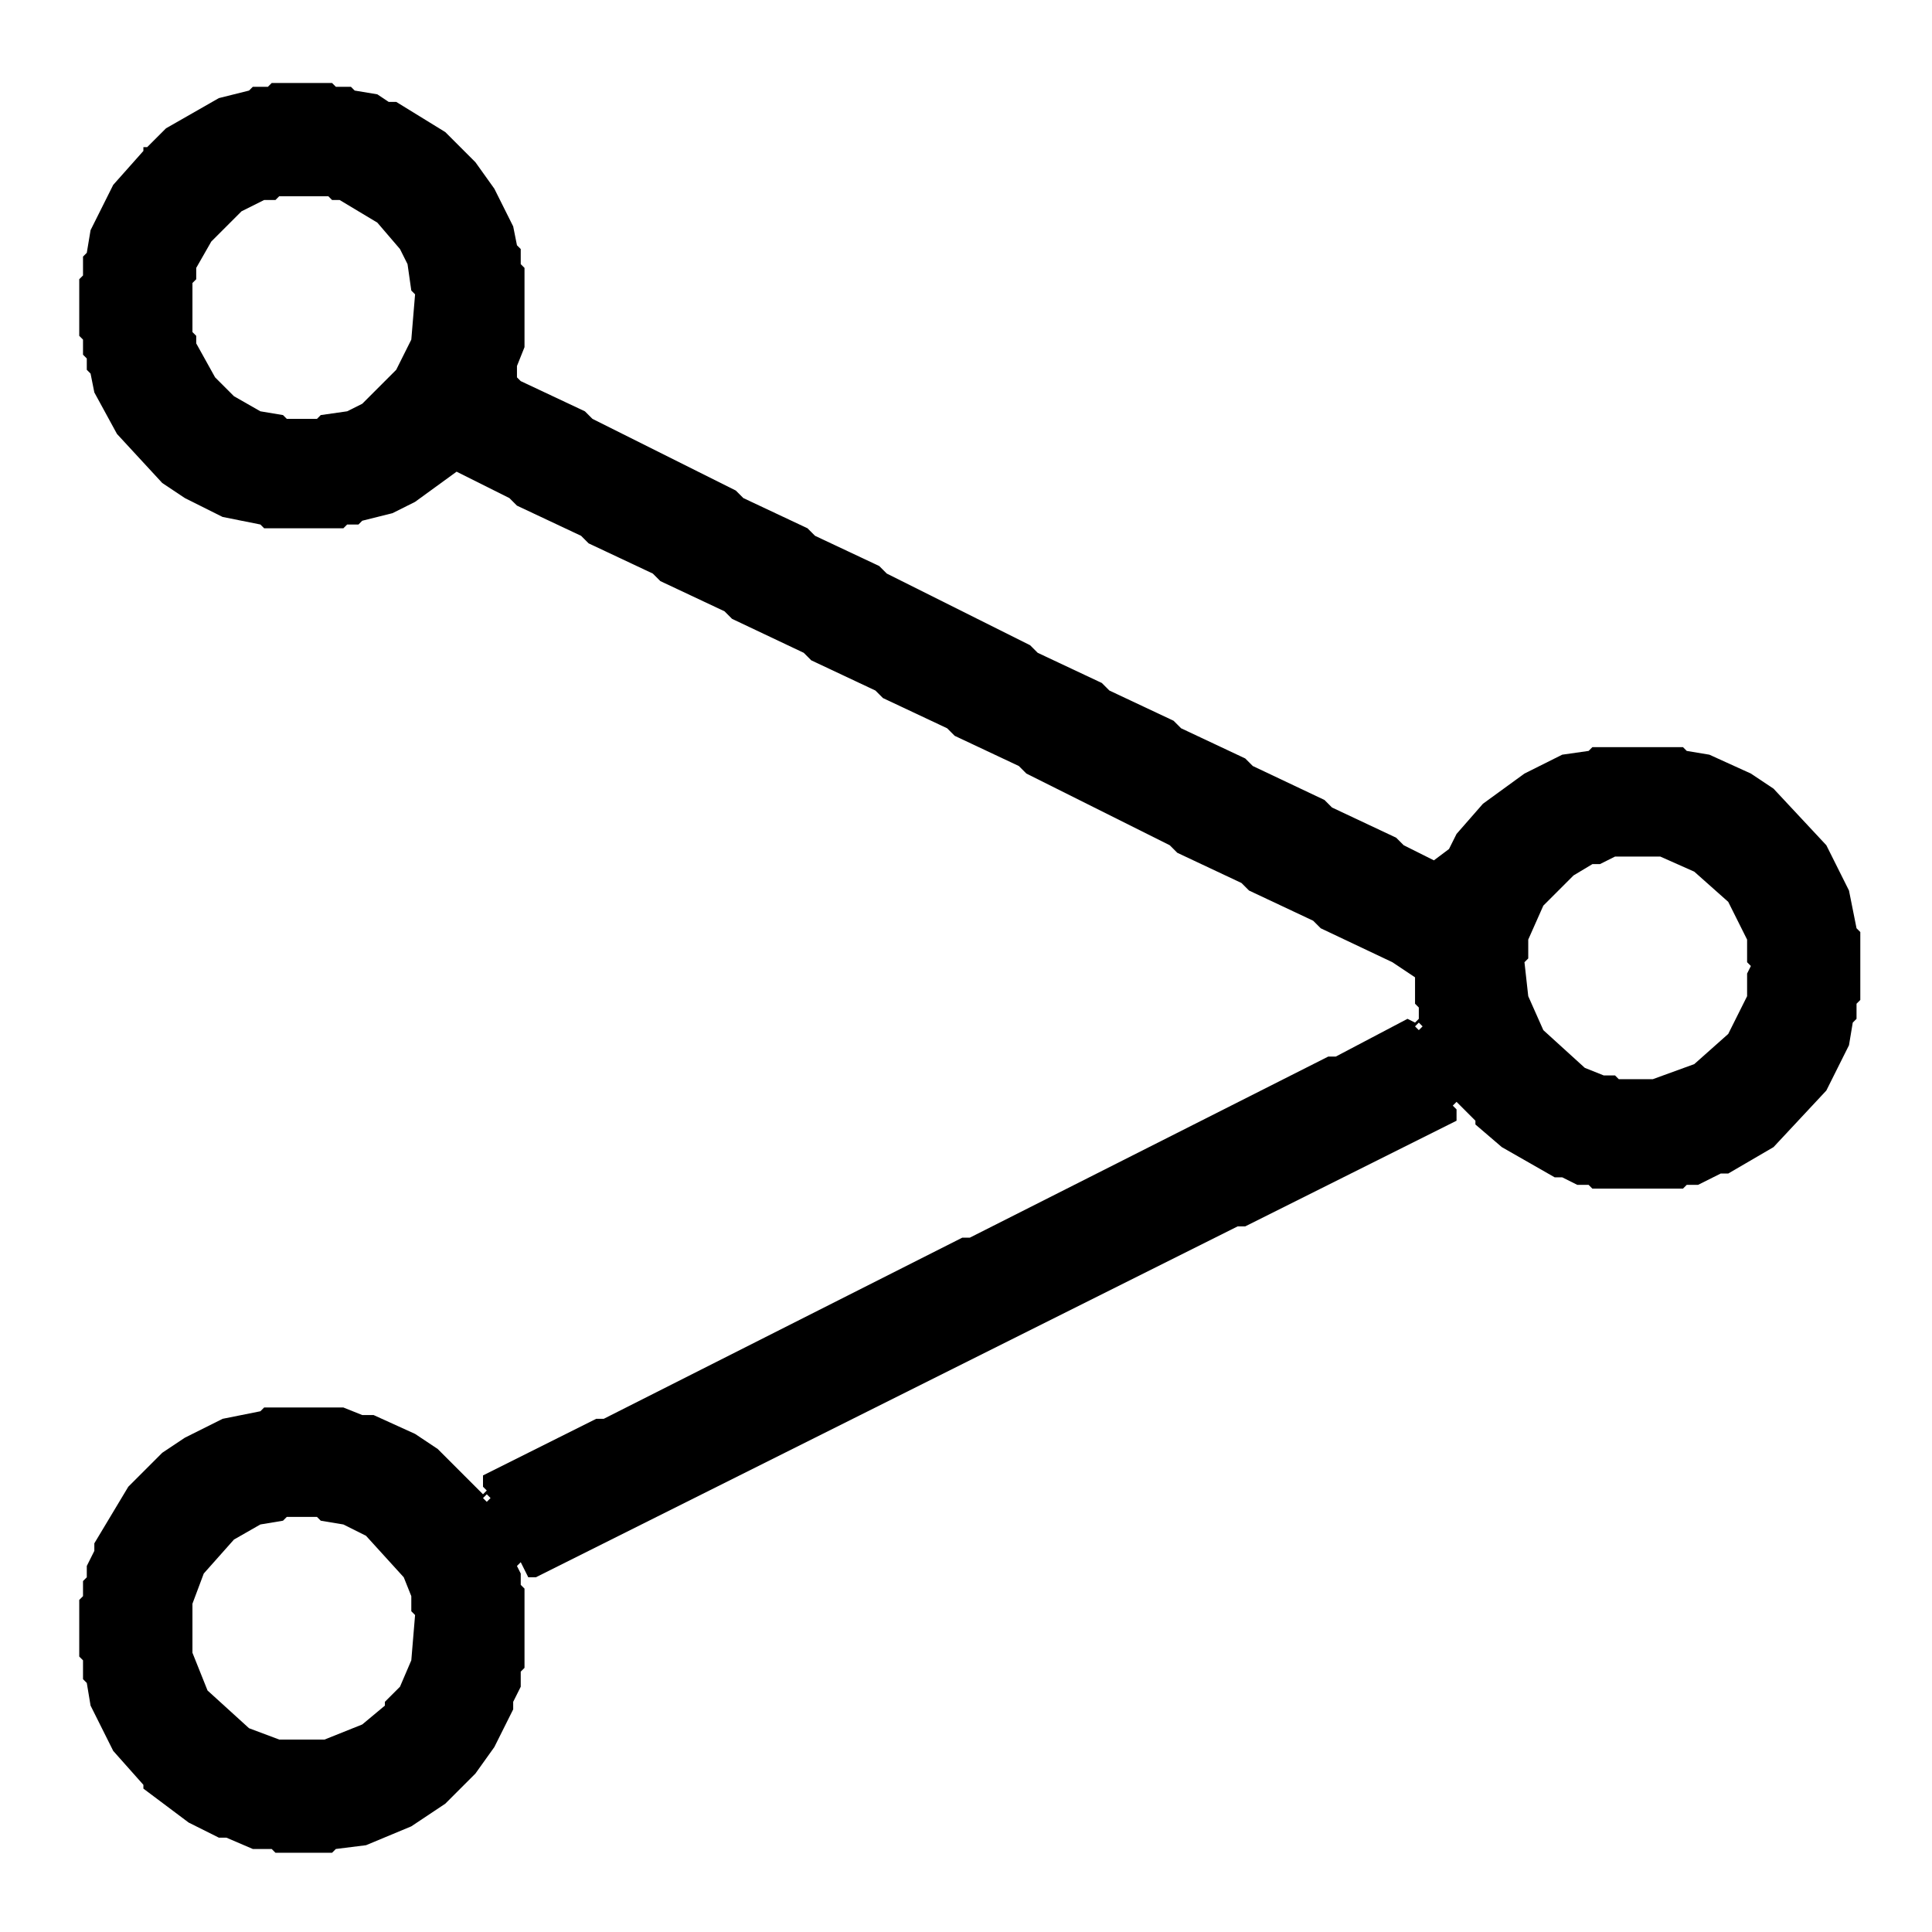
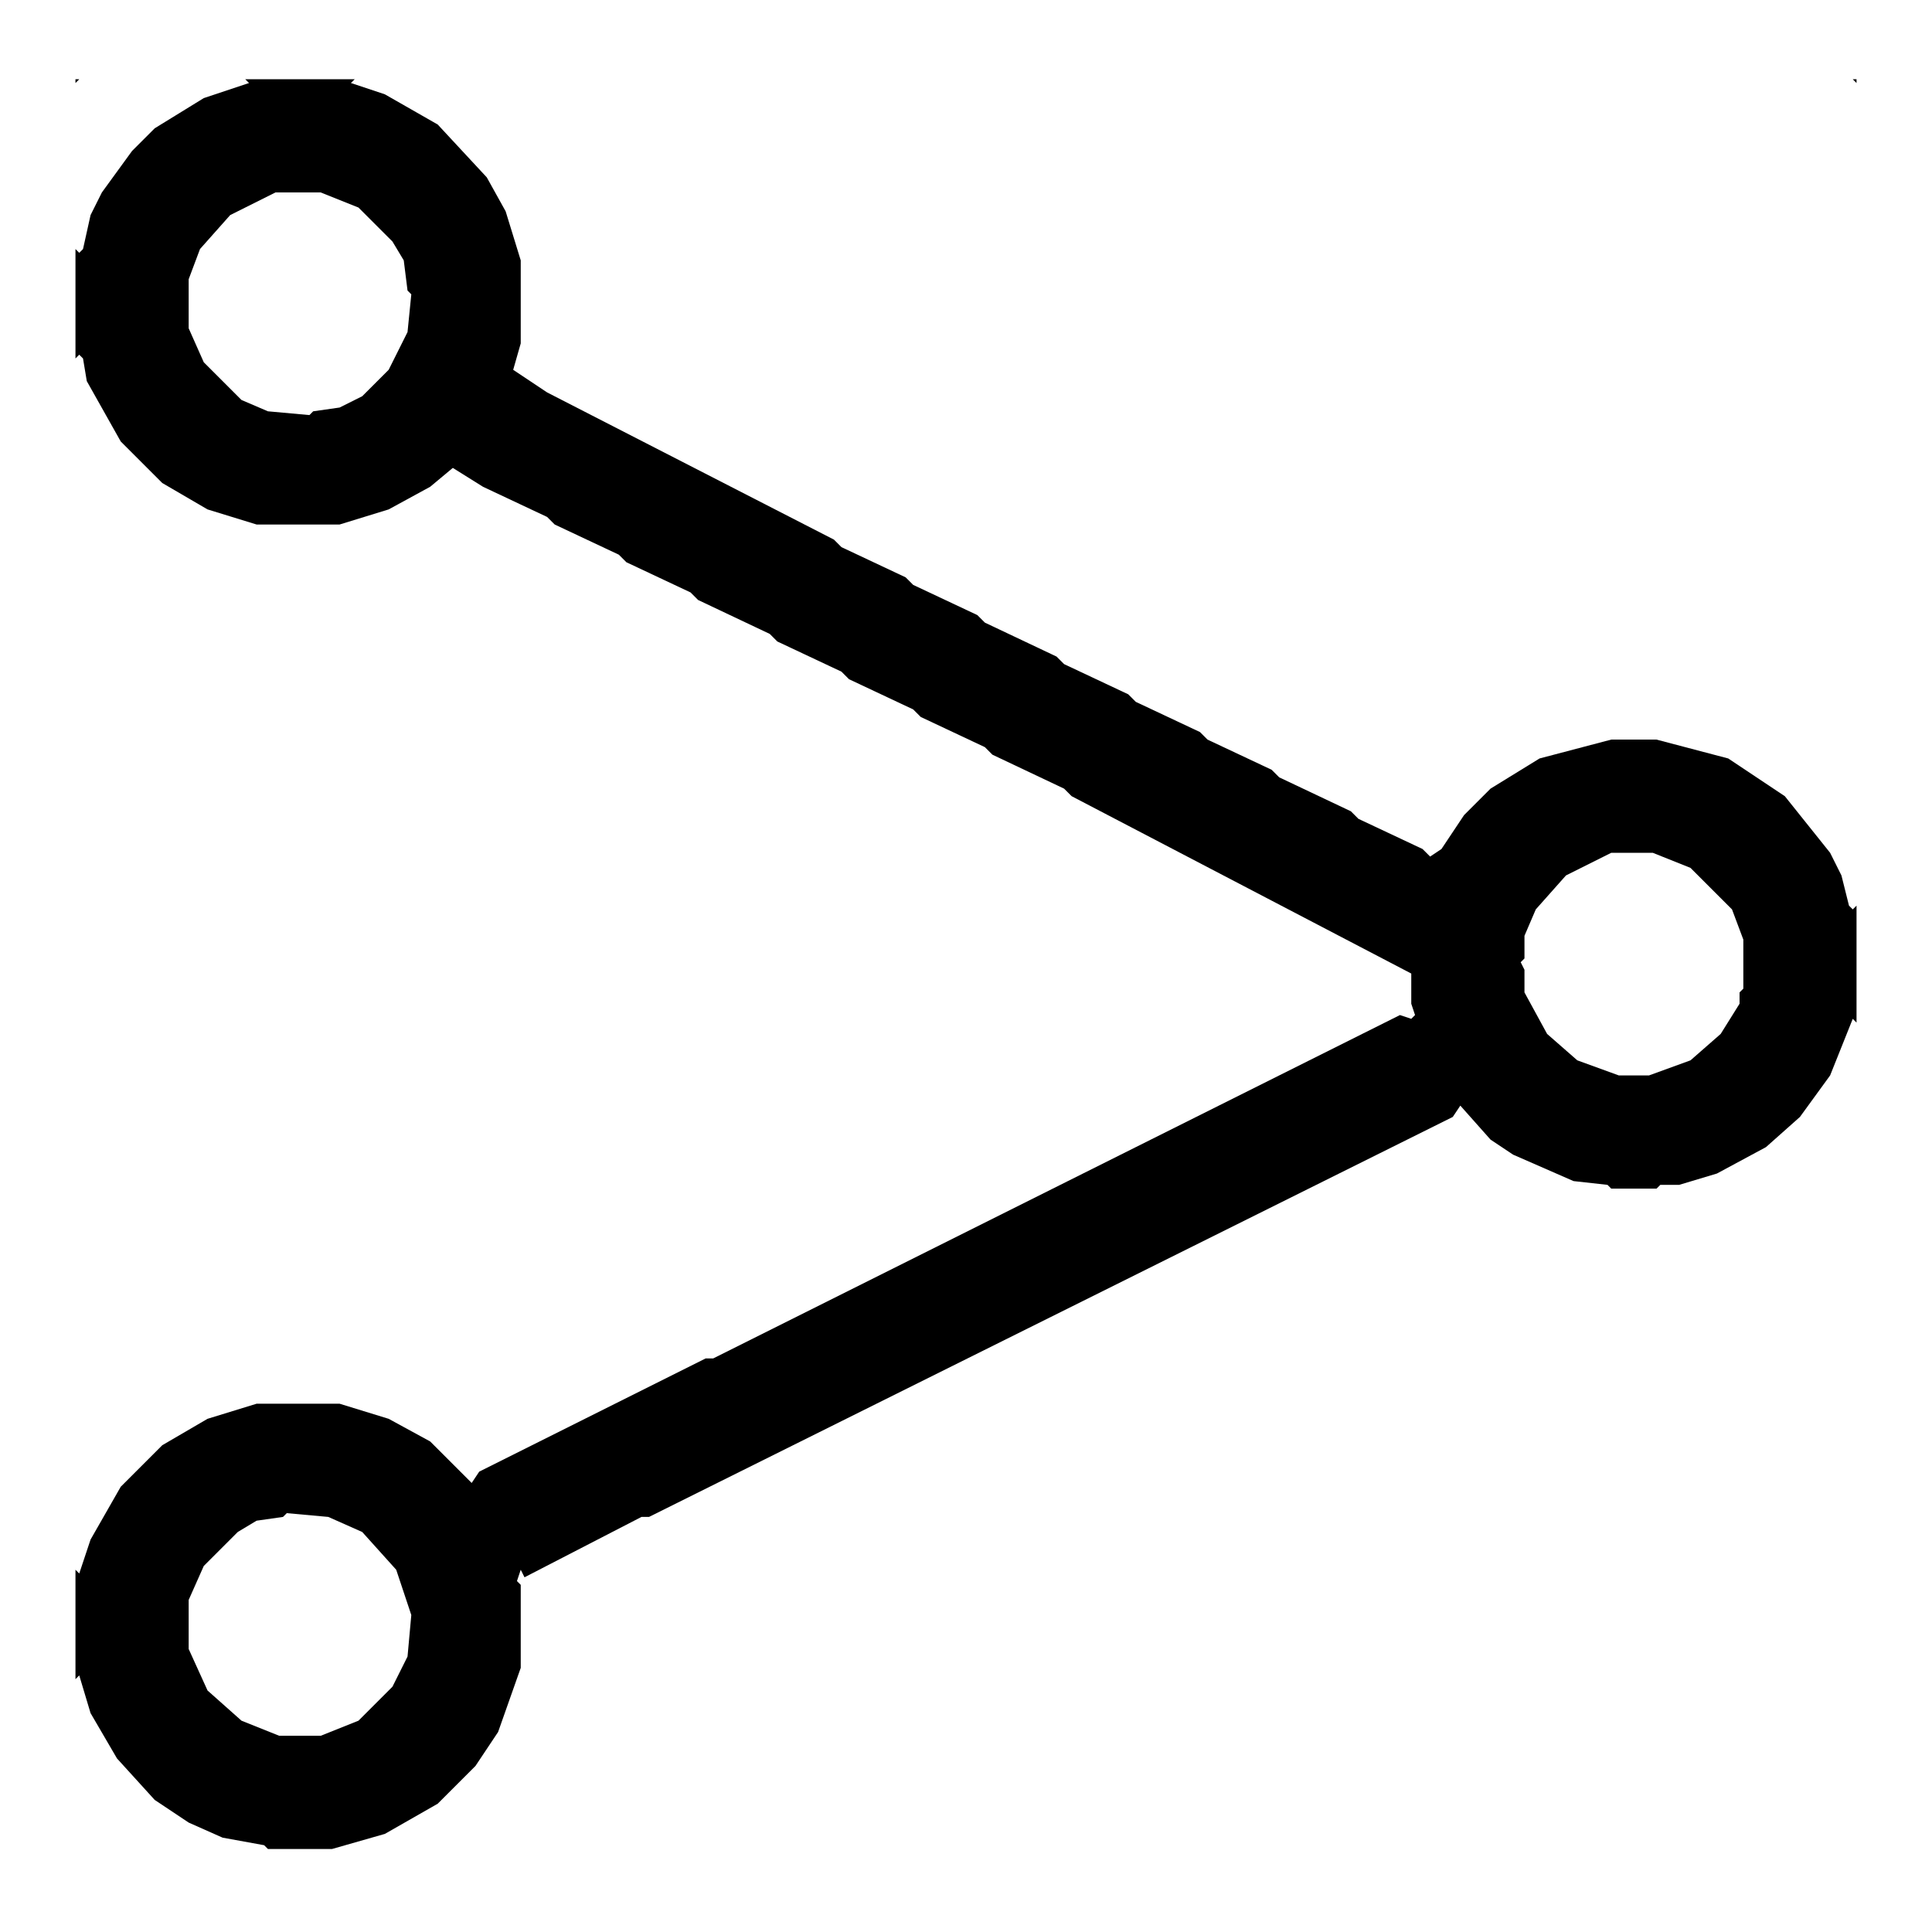
<svg xmlns="http://www.w3.org/2000/svg" width="512" height="512" viewBox="0 0 512 512">
-   <path d="M137 415 L138 414 L139 416 L138 417 Z M76 402 L84 402 L85 403 L91 404 L97 407 L107 418 L109 423 L109 427 L110 428 L109 440 L106 447 L102 451 L102 452 L96 457 L86 461 L74 461 L66 458 L55 448 L51 438 L51 425 L54 417 L62 408 L69 404 L75 403 Z M128 397 L129 396 L130 397 L129 398 Z M127 395 L128 394 L129 395 L128 396 Z M385 293 L386 292 L387 293 L386 294 Z M375 272 L376 271 L377 272 L376 273 Z M428 227 L440 227 L449 231 L458 239 L463 249 L463 255 L464 256 L463 258 L463 264 L458 274 L449 282 L438 286 L429 286 L428 285 L425 285 L420 283 L409 273 L405 264 L404 255 L405 254 L405 249 L409 240 L417 232 L422 229 L424 229 Z M70 53 L73 53 L74 52 L87 52 L88 53 L90 53 L100 59 L106 66 L108 70 L109 77 L110 78 L109 90 L105 98 L96 107 L92 109 L85 110 L84 111 L76 111 L75 110 L69 109 L62 105 L57 100 L52 91 L52 89 L51 88 L51 75 L52 74 L52 71 L56 64 L64 56 Z M30 49 L24 61 L23 67 L22 68 L22 73 L21 74 L21 89 L22 90 L22 94 L23 95 L23 98 L24 99 L25 104 L31 115 L43 128 L49 132 L59 137 L69 139 L70 140 L91 140 L92 139 L95 139 L96 138 L104 136 L110 133 L121 125 L135 132 L137 134 L154 142 L156 144 L173 152 L175 154 L192 162 L194 164 L213 173 L215 175 L232 183 L234 185 L251 193 L253 195 L270 203 L272 205 L310 224 L312 226 L329 234 L331 236 L348 244 L350 246 L369 255 L375 259 L375 266 L376 267 L376 270 L375 271 L373 270 L354 280 L352 280 L257 328 L255 328 L160 376 L158 376 L128 391 L128 394 L127 395 L116 384 L110 380 L99 375 L96 375 L91 373 L70 373 L69 374 L59 376 L49 381 L43 385 L34 394 L25 409 L25 411 L23 415 L23 418 L22 419 L22 423 L21 424 L21 439 L22 440 L22 445 L23 446 L24 452 L30 464 L38 473 L38 474 L50 483 L58 487 L60 487 L67 490 L72 490 L73 491 L88 491 L89 490 L97 489 L109 484 L118 478 L126 470 L131 463 L136 453 L136 451 L138 447 L138 443 L139 442 L139 421 L138 420 L138 417 L139 416 L140 418 L142 418 L328 325 L330 325 L386 297 L386 294 L387 293 L391 297 L391 298 L398 304 L412 312 L414 312 L418 314 L421 314 L422 315 L446 315 L447 314 L450 314 L456 311 L458 311 L470 304 L484 289 L490 277 L491 271 L492 270 L492 266 L493 265 L493 247 L492 246 L490 236 L484 224 L470 209 L464 205 L453 200 L447 199 L446 198 L422 198 L421 199 L414 200 L404 205 L393 213 L386 221 L384 225 L380 228 L372 224 L370 222 L353 214 L351 212 L332 203 L330 201 L313 193 L311 191 L294 183 L292 181 L275 173 L273 171 L235 152 L233 150 L216 142 L214 140 L197 132 L195 130 L157 111 L155 109 L138 101 L137 100 L137 97 L139 92 L139 71 L138 70 L138 66 L137 65 L136 60 L131 50 L126 43 L118 35 L105 27 L103 27 L100 25 L94 24 L93 23 L89 23 L88 22 L72 22 L71 23 L67 23 L66 24 L58 26 L44 34 L39 39 L38 39 L38 40 Z" fill="#000000" fill-rule="evenodd" clip-rule="evenodd" />
+   <path d="M20,21 L20,489 L20,445 L21,444 L24,454 L31,466 L41,477 L50,483 L59,487 L70,489 L71,490 L88,490 L102,486 L116,478 L126,468 L132,459 L138,442 L138,420 L137,419 L138,416 L139,418 L170,402 L172,402 L385,296 L387,293 L395,302 L401,306 L417,313 L426,314 L427,315 L439,315 L440,314 L445,314 L455,311 L468,304 L477,296 L485,285 L491,270 L492,271 L492,489 L492,21Z M76,401 L87,402 L96,406 L105,416 L109,428 L108,439 L104,447 L95,456 L85,460 L74,460 L64,456 L55,448 L50,437 L50,424 L54,415 L63,406 L68,403 L75,402Z M427,226 L438,226 L448,230 L459,241 L462,249 L462,262 L461,263 L461,266 L456,274 L448,281 L437,285 L429,285 L418,281 L410,274 L404,263 L404,257 L403,255 L404,254 L404,248 L407,241 L415,232Z M20,95 L21,94 L22,95 L23,101 L32,117 L43,128 L55,135 L68,139 L90,139 L103,135 L114,129 L120,124 L128,129 L145,137 L147,139 L164,147 L166,149 L183,157 L185,159 L204,168 L206,170 L223,178 L225,180 L242,188 L244,190 L261,198 L263,200 L282,209 L284,211 L374,258 L374,266 L375,269 L374,270 L371,269 L189,360 L187,360 L127,390 L125,393 L114,382 L103,376 L90,372 L68,372 L55,376 L43,383 L32,394 L24,408 L21,417 L20,416Z M73,51 L85,51 L95,55 L104,64 L107,69 L108,77 L109,78 L108,88 L103,98 L96,105 L90,108 L83,109 L82,110 L71,109 L64,106 L54,96 L50,87 L50,74 L53,66 L61,57Z M93,22 L94,21 L491,21 L492,22 L492,240 L491,241 L490,240 L488,232 L485,226 L473,211 L458,201 L439,196 L427,196 L408,201 L395,209 L388,216 L382,225 L379,227 L377,225 L360,217 L358,215 L339,206 L337,204 L320,196 L318,194 L301,186 L299,184 L282,176 L280,174 L261,165 L259,163 L242,155 L240,153 L223,145 L221,143 L145,104 L136,98 L138,91 L138,69 L134,56 L129,47 L116,33 L102,25Z M20,66 L20,22 L21,21 L65,21 L66,22 L54,26 L41,34 L35,40 L27,51 L24,57 L22,66 L21,67Z" fill="#000000" fill-rule="evenodd" />
</svg>
